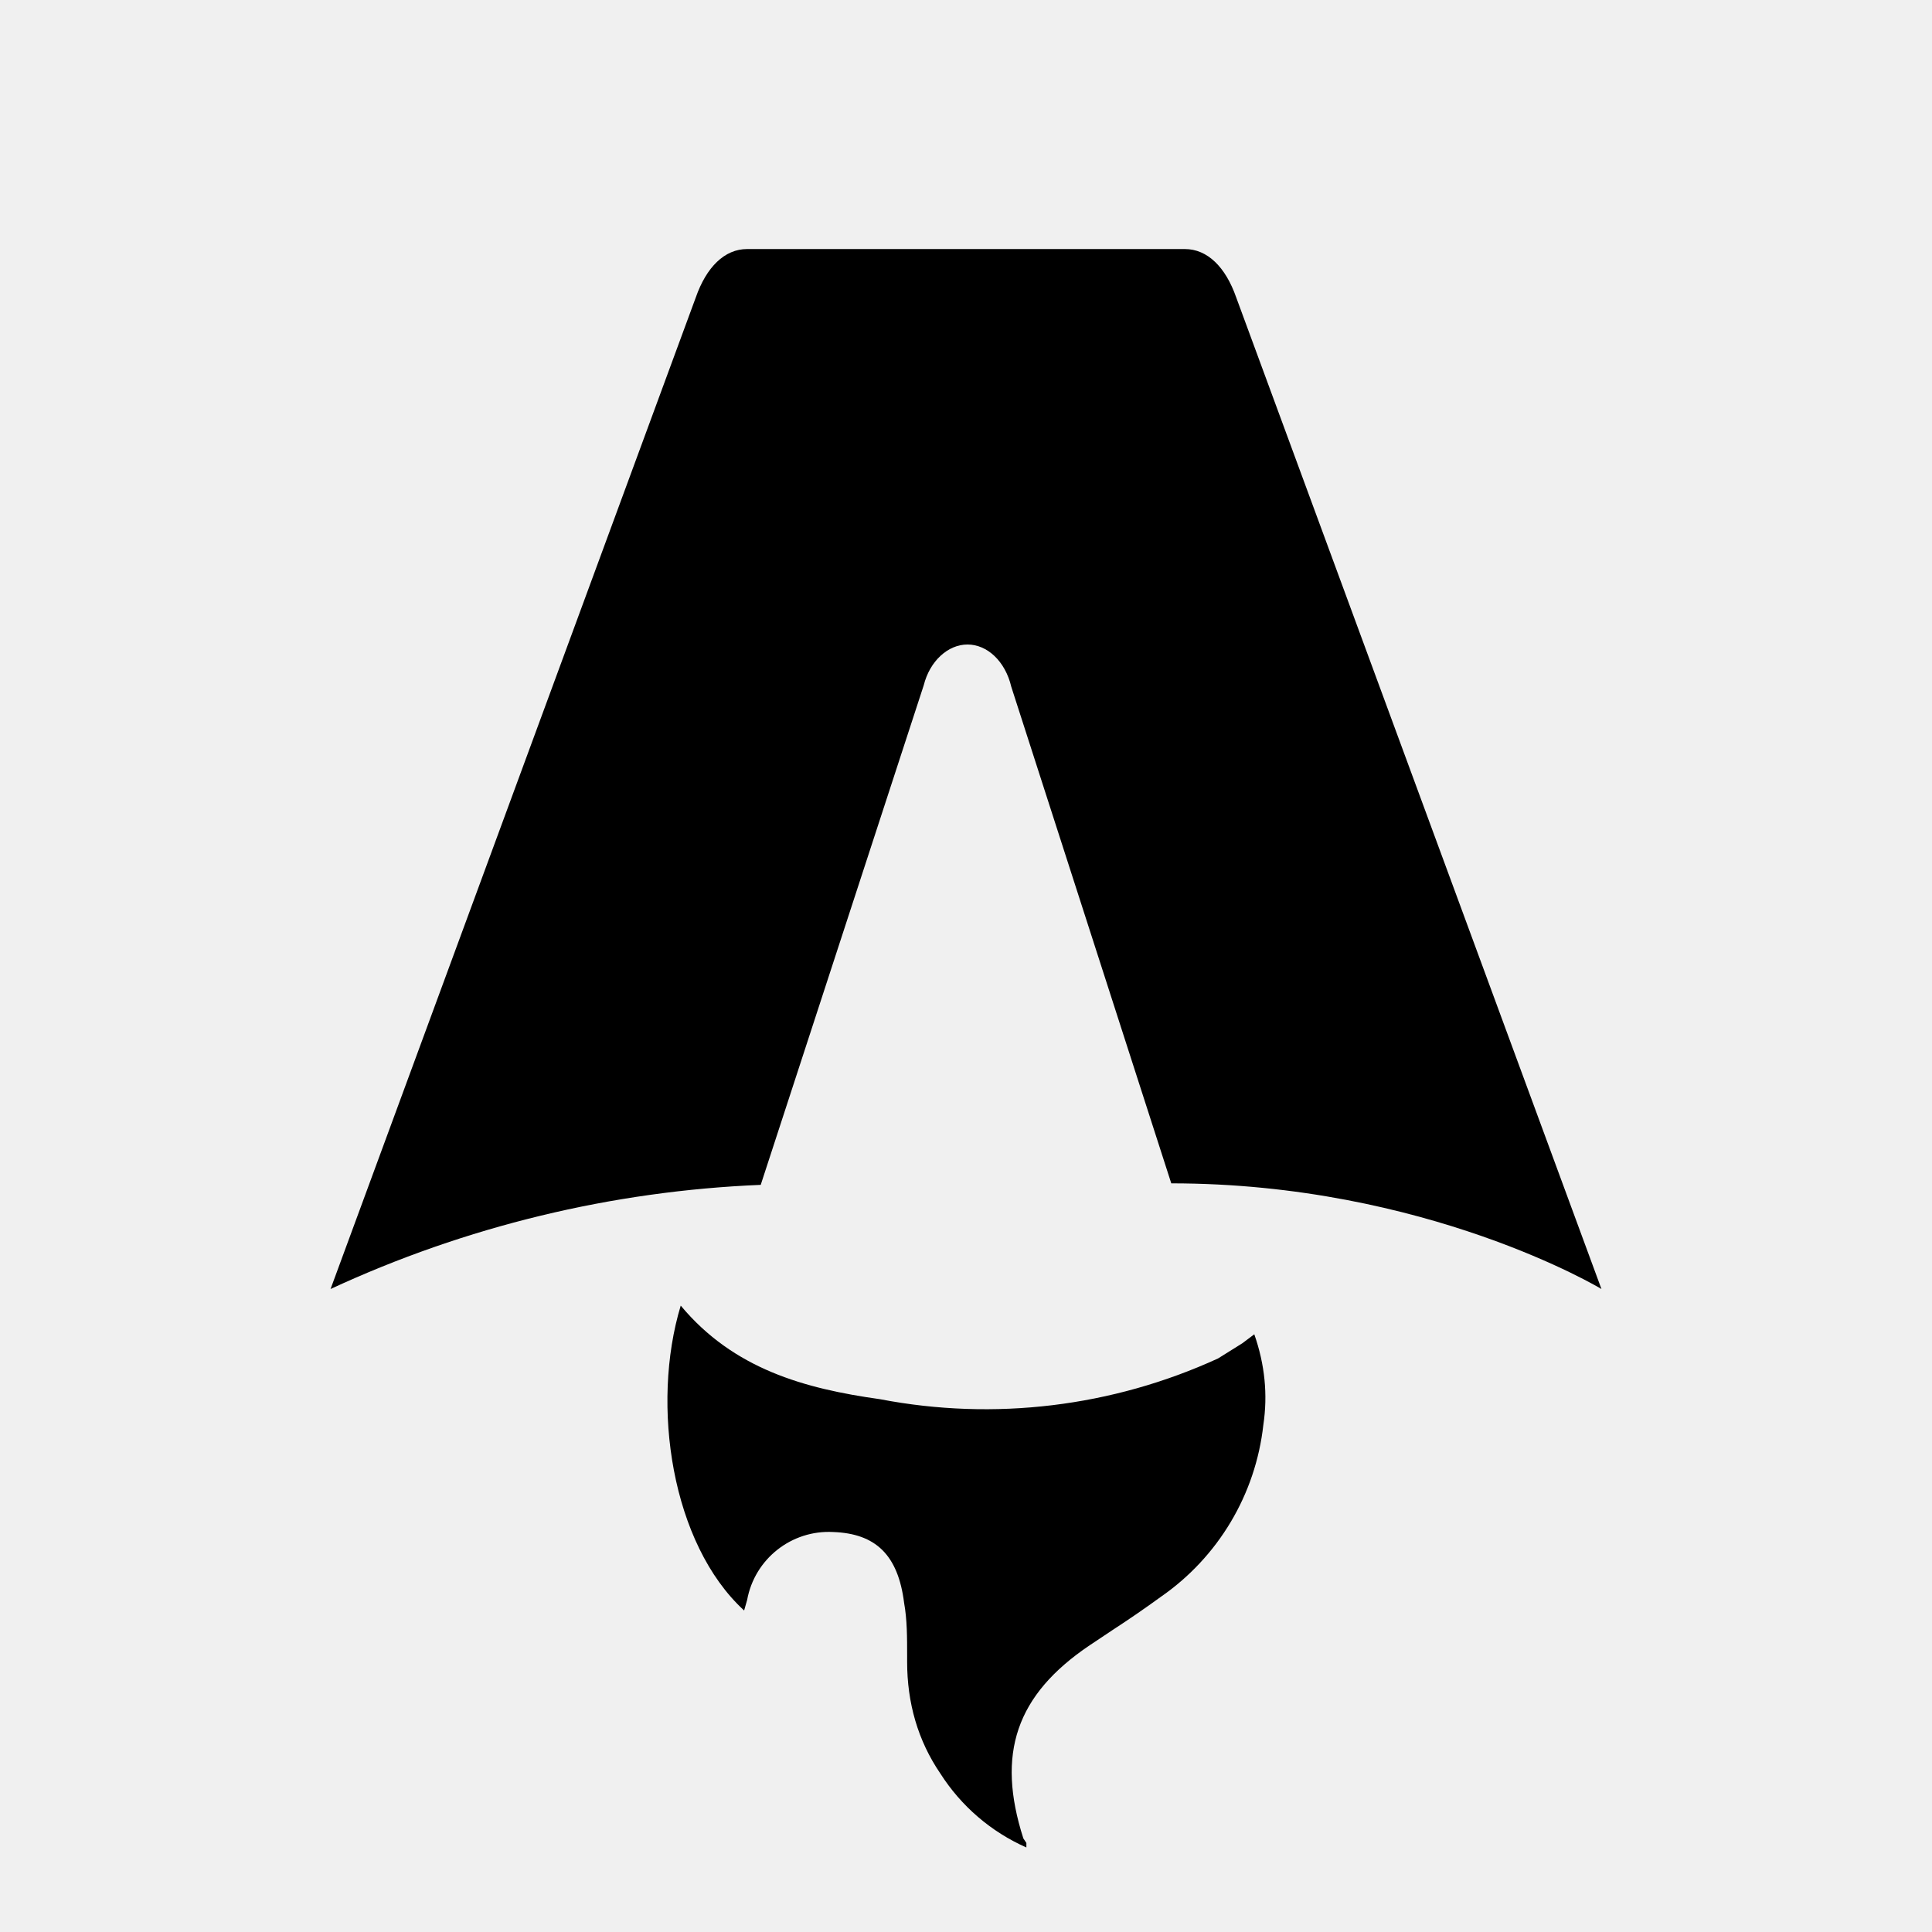
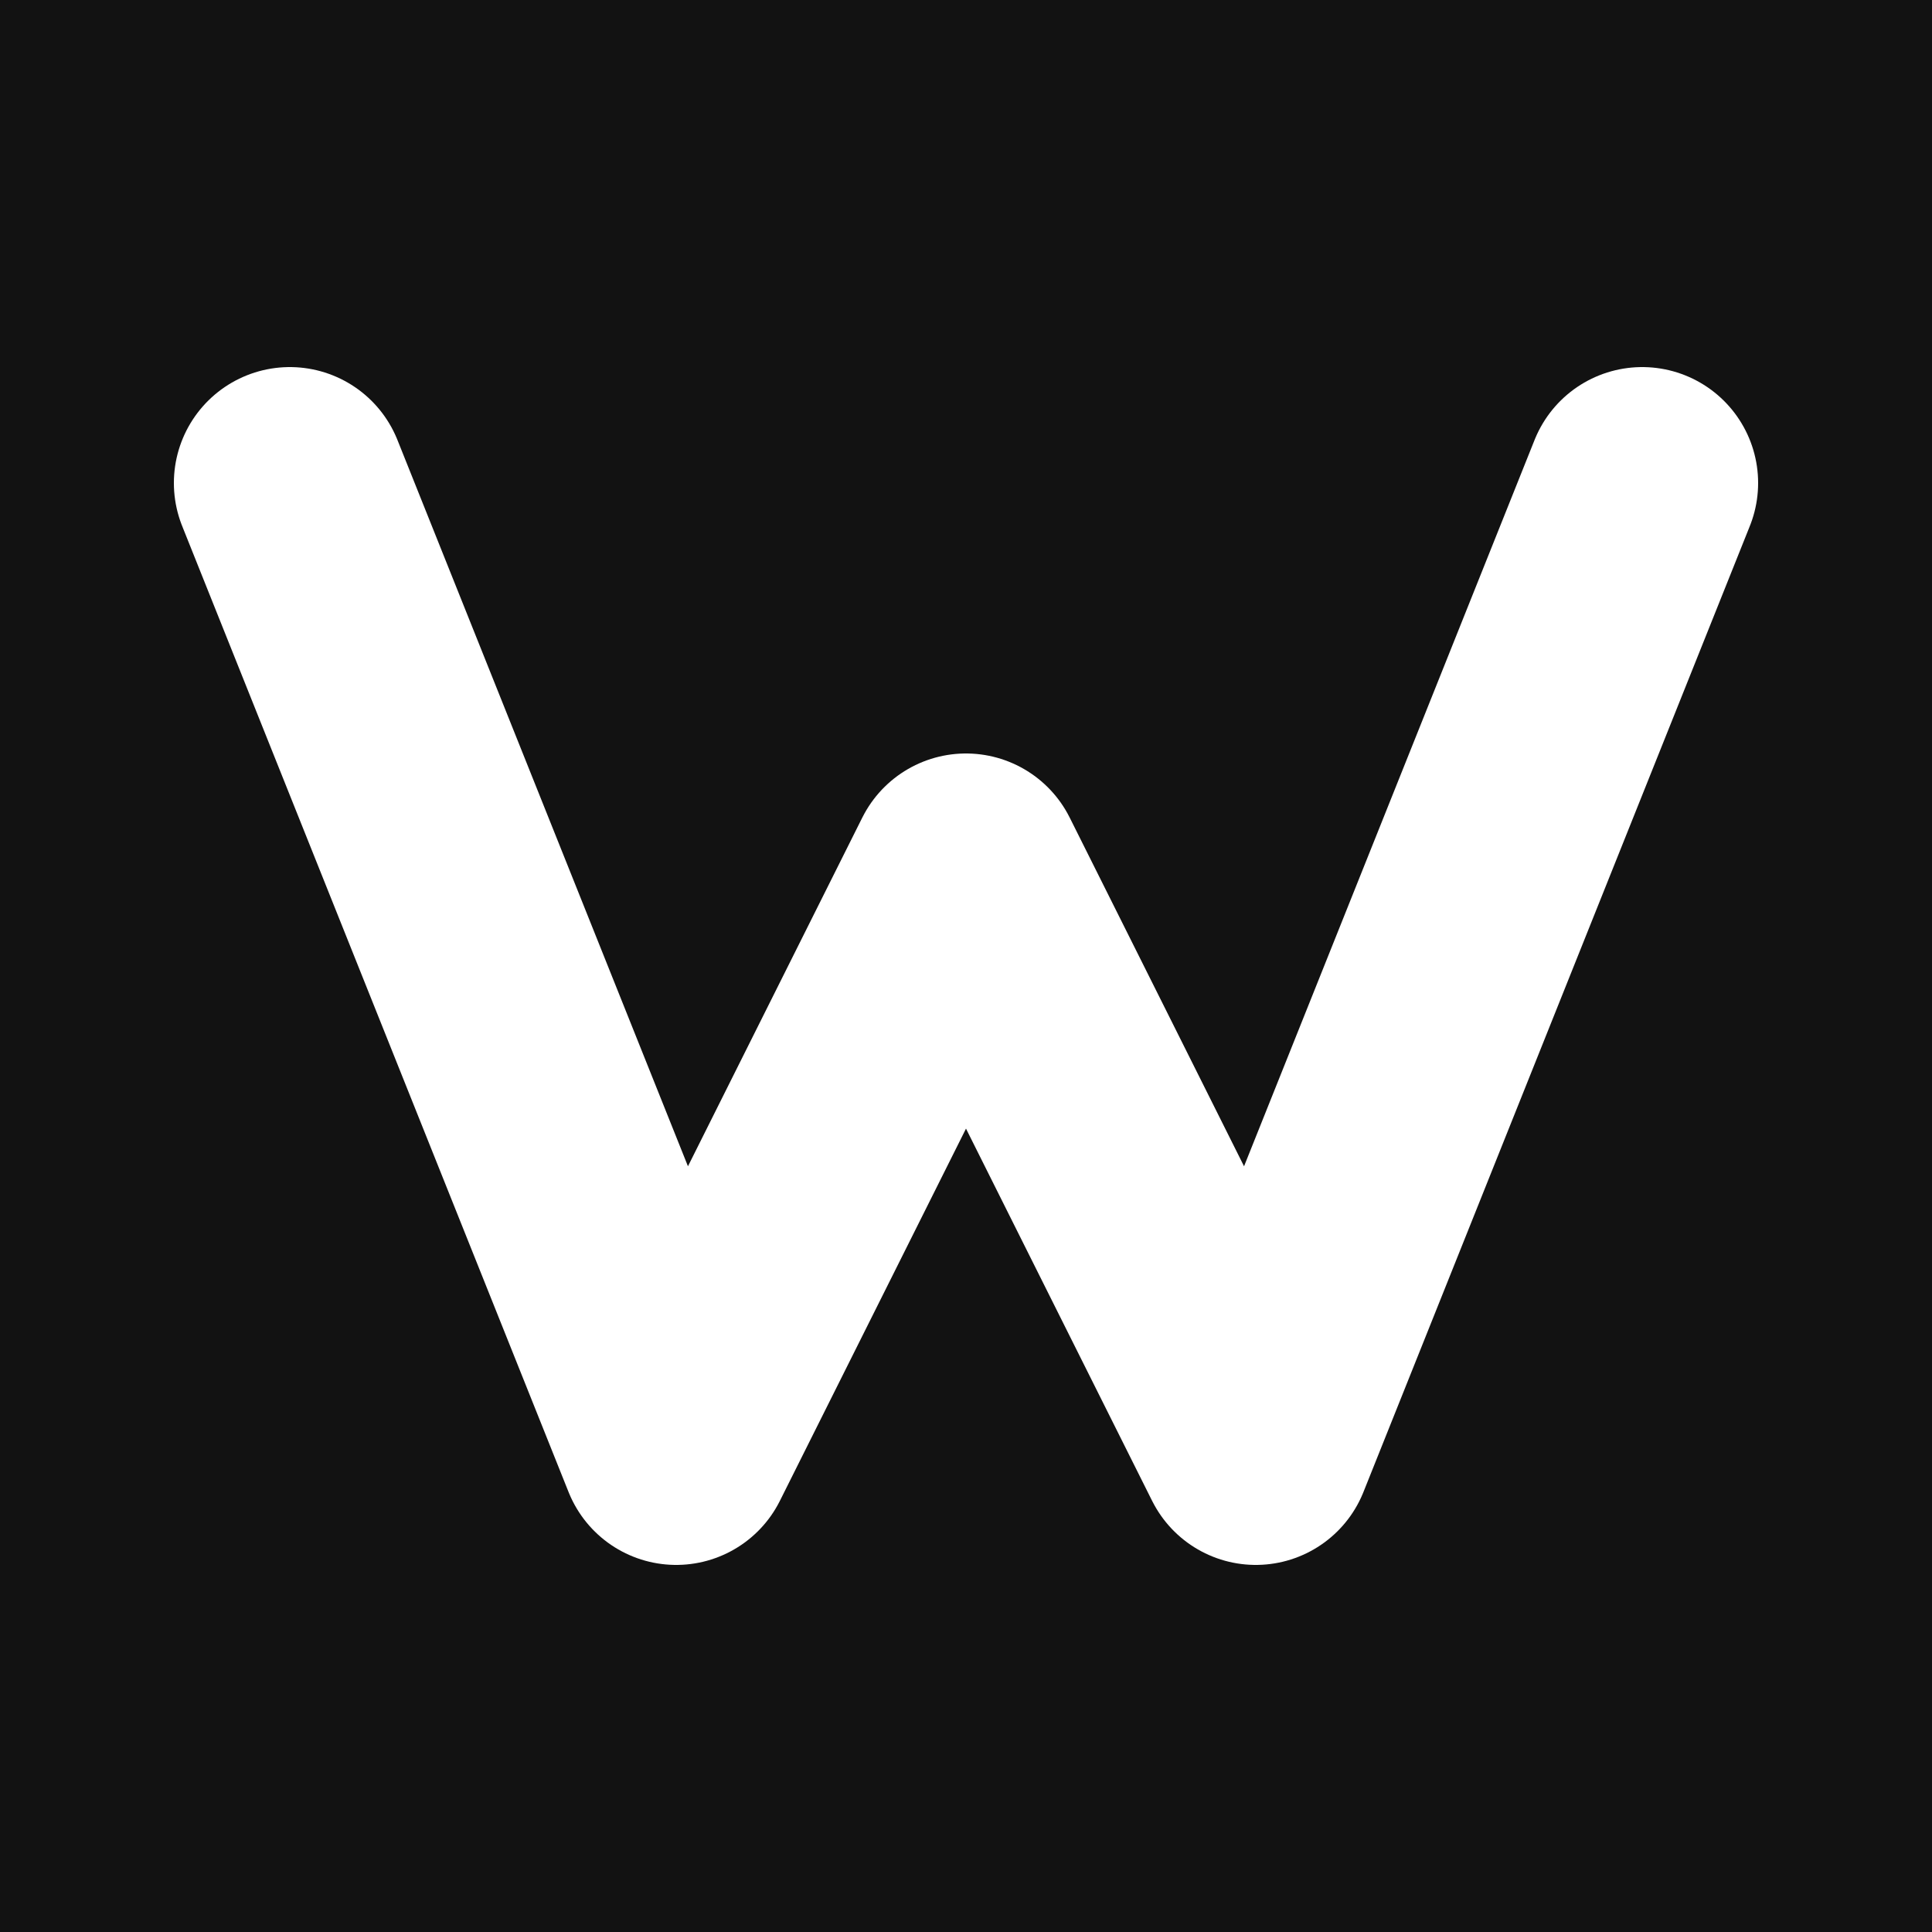
- <svg xmlns="http://www.w3.org/2000/svg" fill="none" viewBox="0 0 128 128">
-   <path d="M50.4 78.5a75.1 75.1 0 0 0-28.5 6.9l24.2-65.7c.7-2 1.9-3.2 3.4-3.2h29c1.5 0 2.7 1.2 3.4 3.2l24.2 65.7s-11.6-7-28.5-7L67 45.5c-.4-1.7-1.6-2.8-2.9-2.8-1.3 0-2.5 1.1-2.9 2.7L50.4 78.5Zm-1.1 28.2Zm-4.2-20.2c-2 6.6-.6 15.8 4.2 20.2a17.5 17.5 0 0 1 .2-.7 5.5 5.5 0 0 1 5.7-4.5c2.8.1 4.3 1.5 4.7 4.7.2 1.1.2 2.3.2 3.5v.4c0 2.7.7 5.2 2.2 7.4a13 13 0 0 0 5.7 4.9v-.3l-.2-.3c-1.8-5.6-.5-9.5 4.4-12.8l1.5-1a73 73 0 0 0 3.2-2.2 16 16 0 0 0 6.8-11.4c.3-2 .1-4-.6-6l-.8.6-1.6 1a37 37 0 0 1-22.4 2.7c-5-.7-9.7-2-13.2-6.2Z" />
-   <style>
-         path { fill: #000; }
-         @media (prefers-color-scheme: dark) {
-             path { fill: #FFF; }
-         }
-     </style>
+ <svg xmlns="http://www.w3.org/2000/svg" width="32" height="32" viewBox="0 0 100 100" role="img" aria-label="W logo">
+   <rect width="100" height="100" fill="#121212" />
+   <path d="M15 25 L35 75 L50 45 L65 75 L85 25" fill="none" stroke="#ffffff" stroke-width="12" stroke-linecap="round" stroke-linejoin="round" />
</svg>
